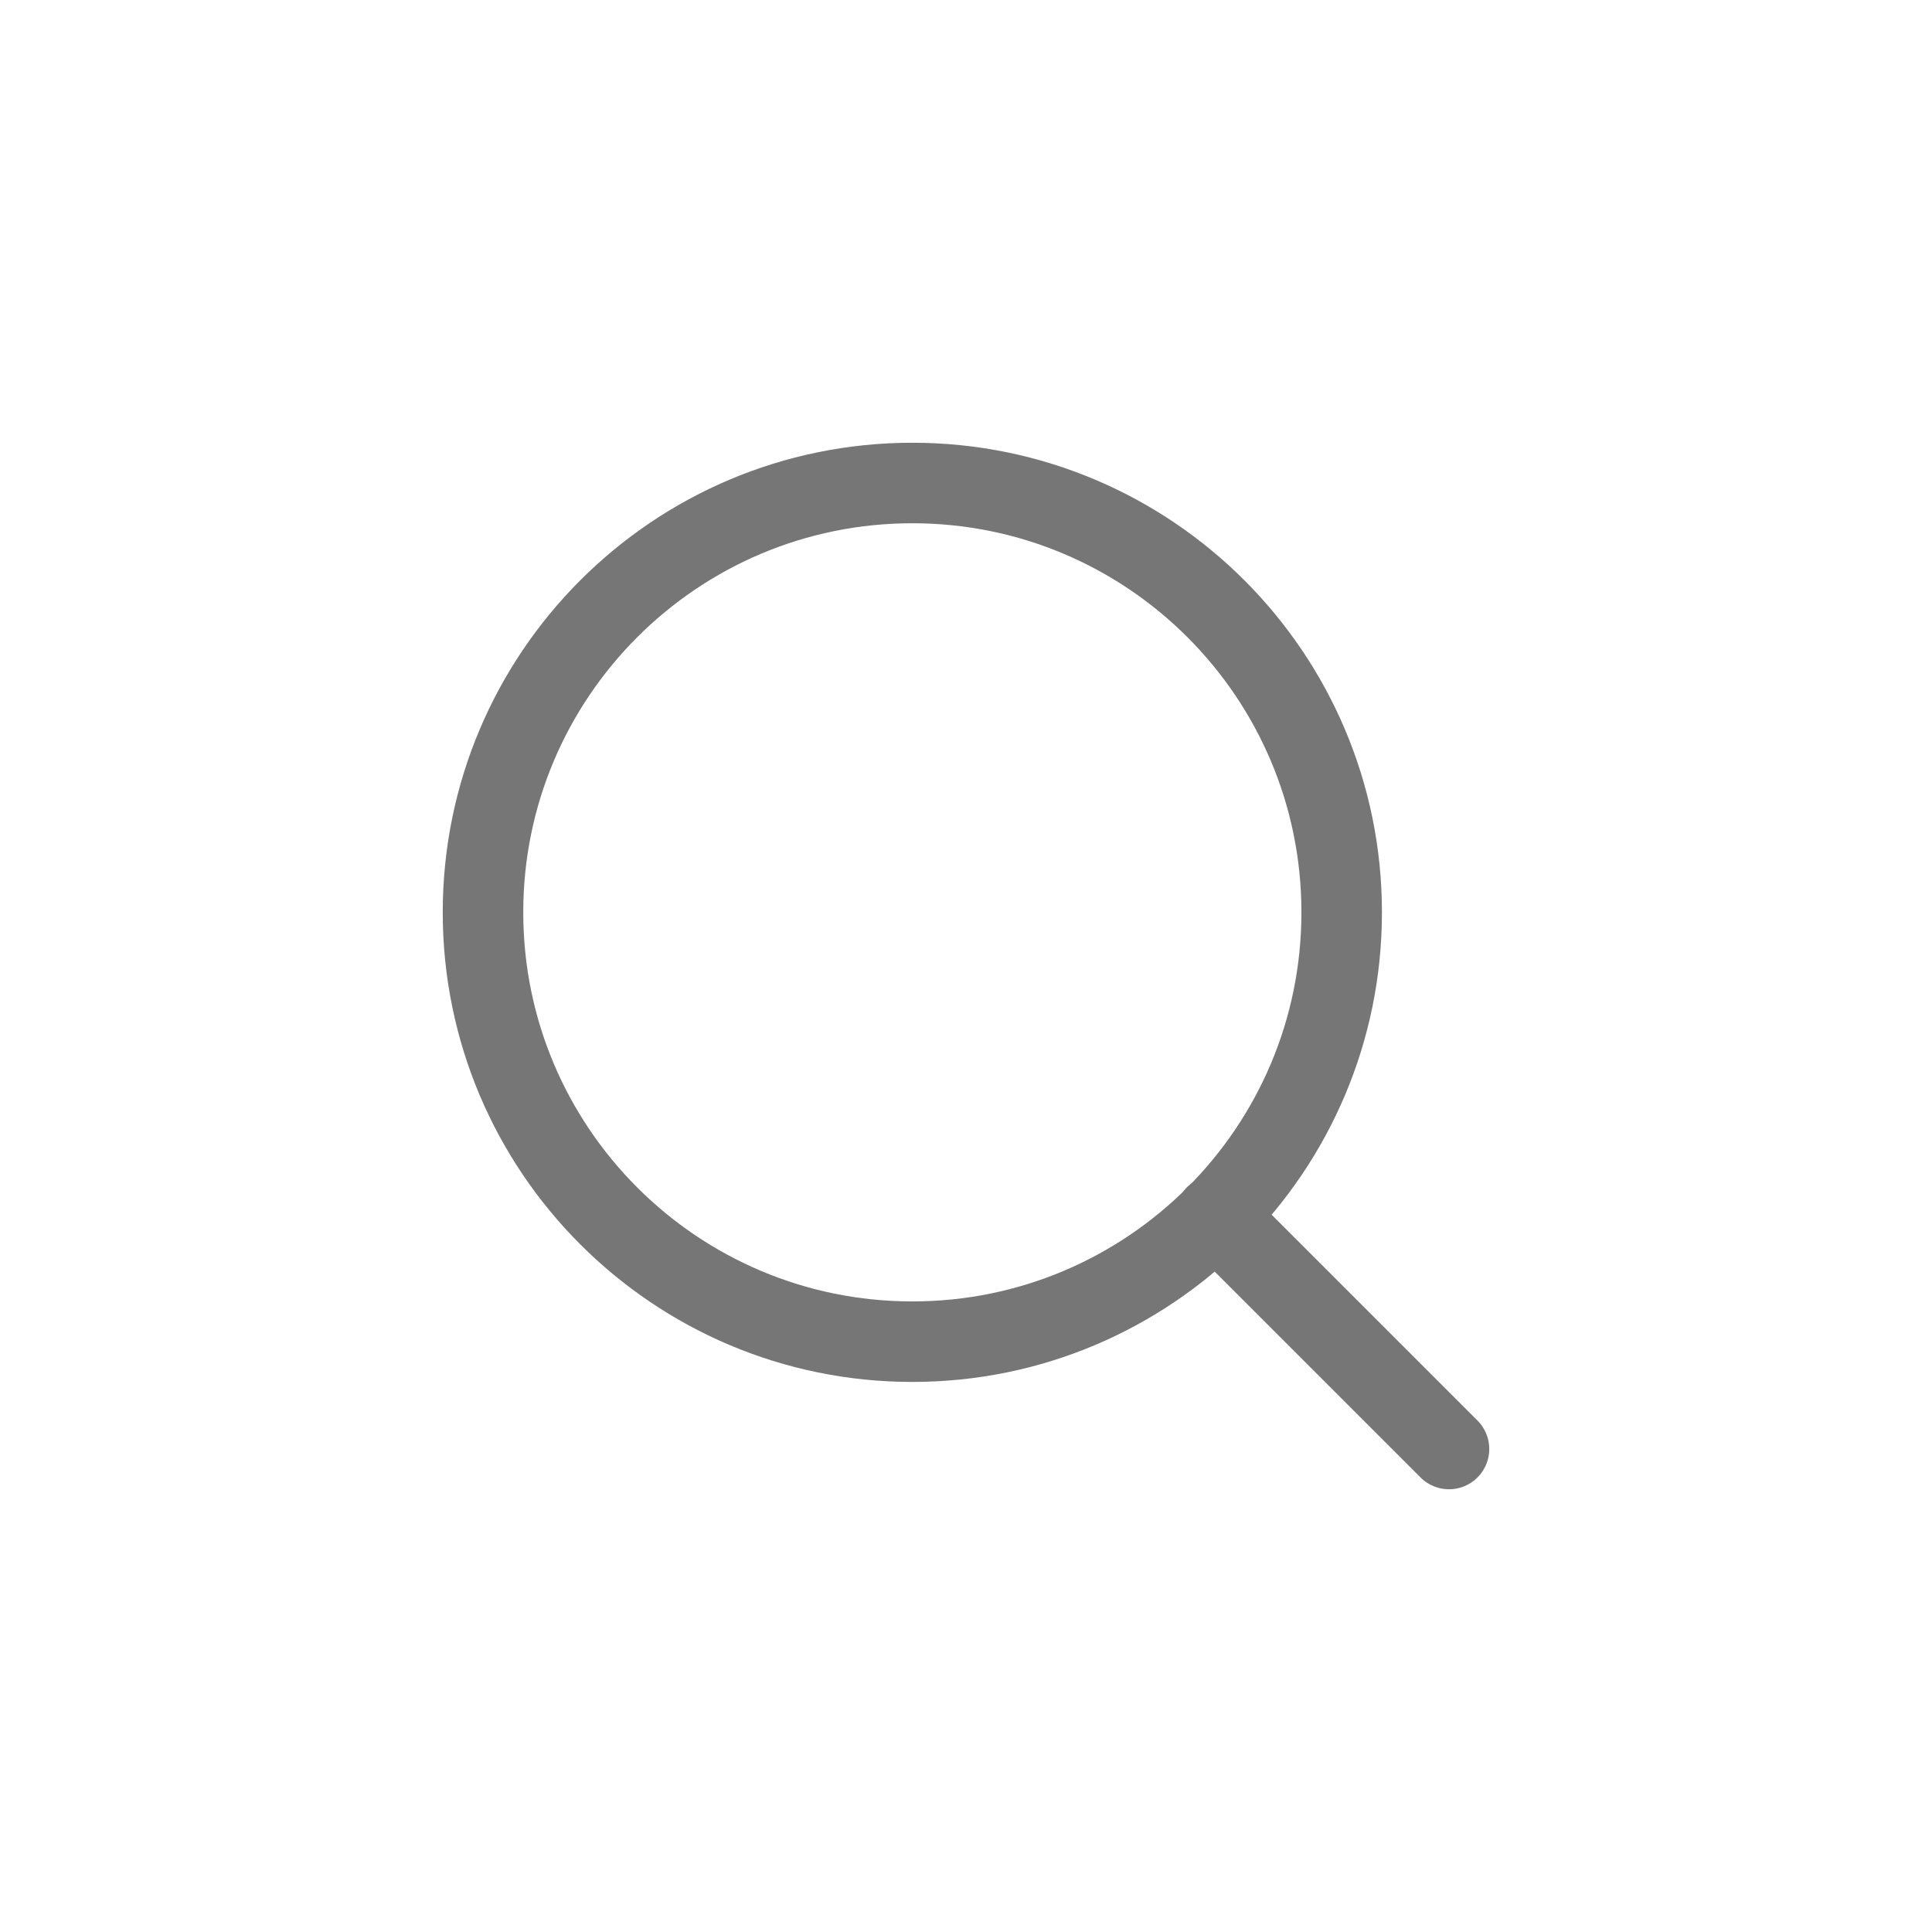
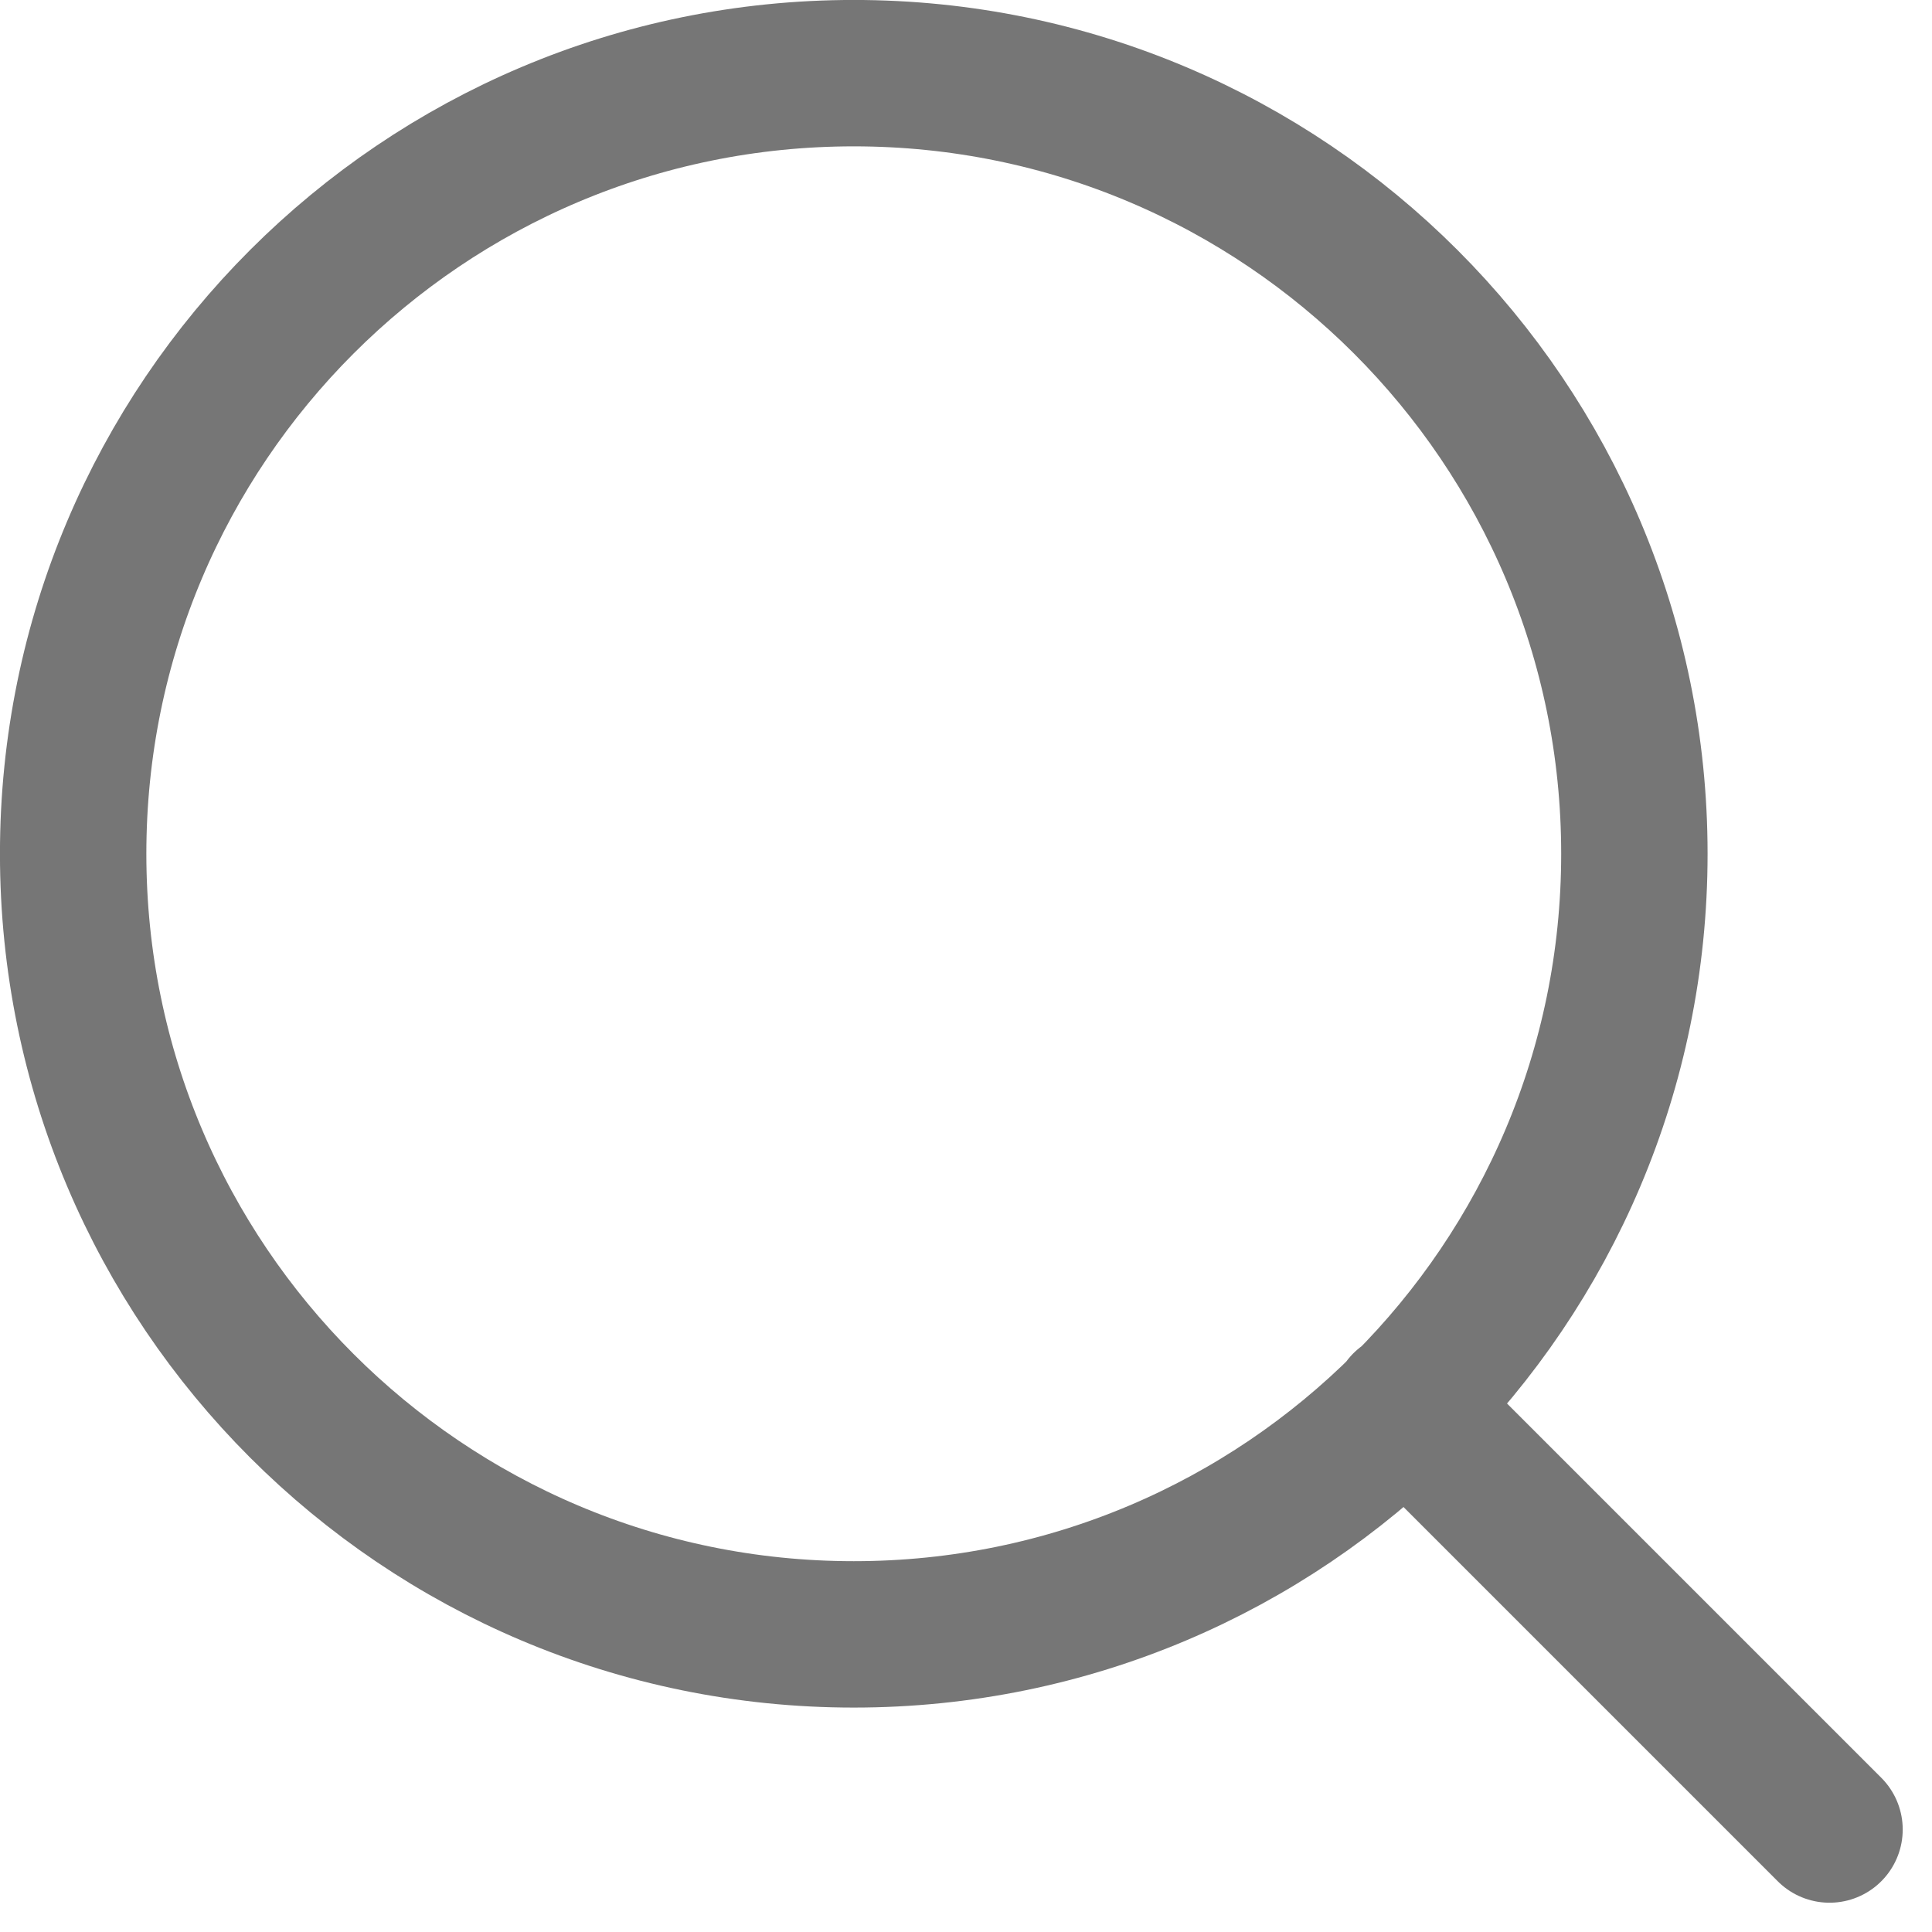
- <svg xmlns="http://www.w3.org/2000/svg" width="40" height="40" viewBox="0 0 40 40" fill="none">
-   <path d="M30 30L25.167 25.167M27.778 18.889C27.778 23.798 23.798 27.778 18.889 27.778C13.98 27.778 10 23.798 10 18.889C10 13.98 13.98 10 18.889 10C23.798 10 27.778 13.98 27.778 18.889Z" stroke="#767676" stroke-width="1.667" stroke-linecap="round" stroke-linejoin="round" />
+ <svg xmlns="http://www.w3.org/2000/svg" width="22" height="22" viewBox="0 0 22 22" fill="none">
+   <path d="M20.833 20.833L16 16M18.611 9.722C18.611 14.632 14.631 18.611 9.722 18.611C4.813 18.611 0.833 14.632 0.833 9.722C0.833 4.813 4.813 0.833 9.722 0.833C14.631 0.833 18.611 4.813 18.611 9.722Z" stroke="#767676" stroke-width="1.667" stroke-linecap="round" stroke-linejoin="round" />
</svg>
